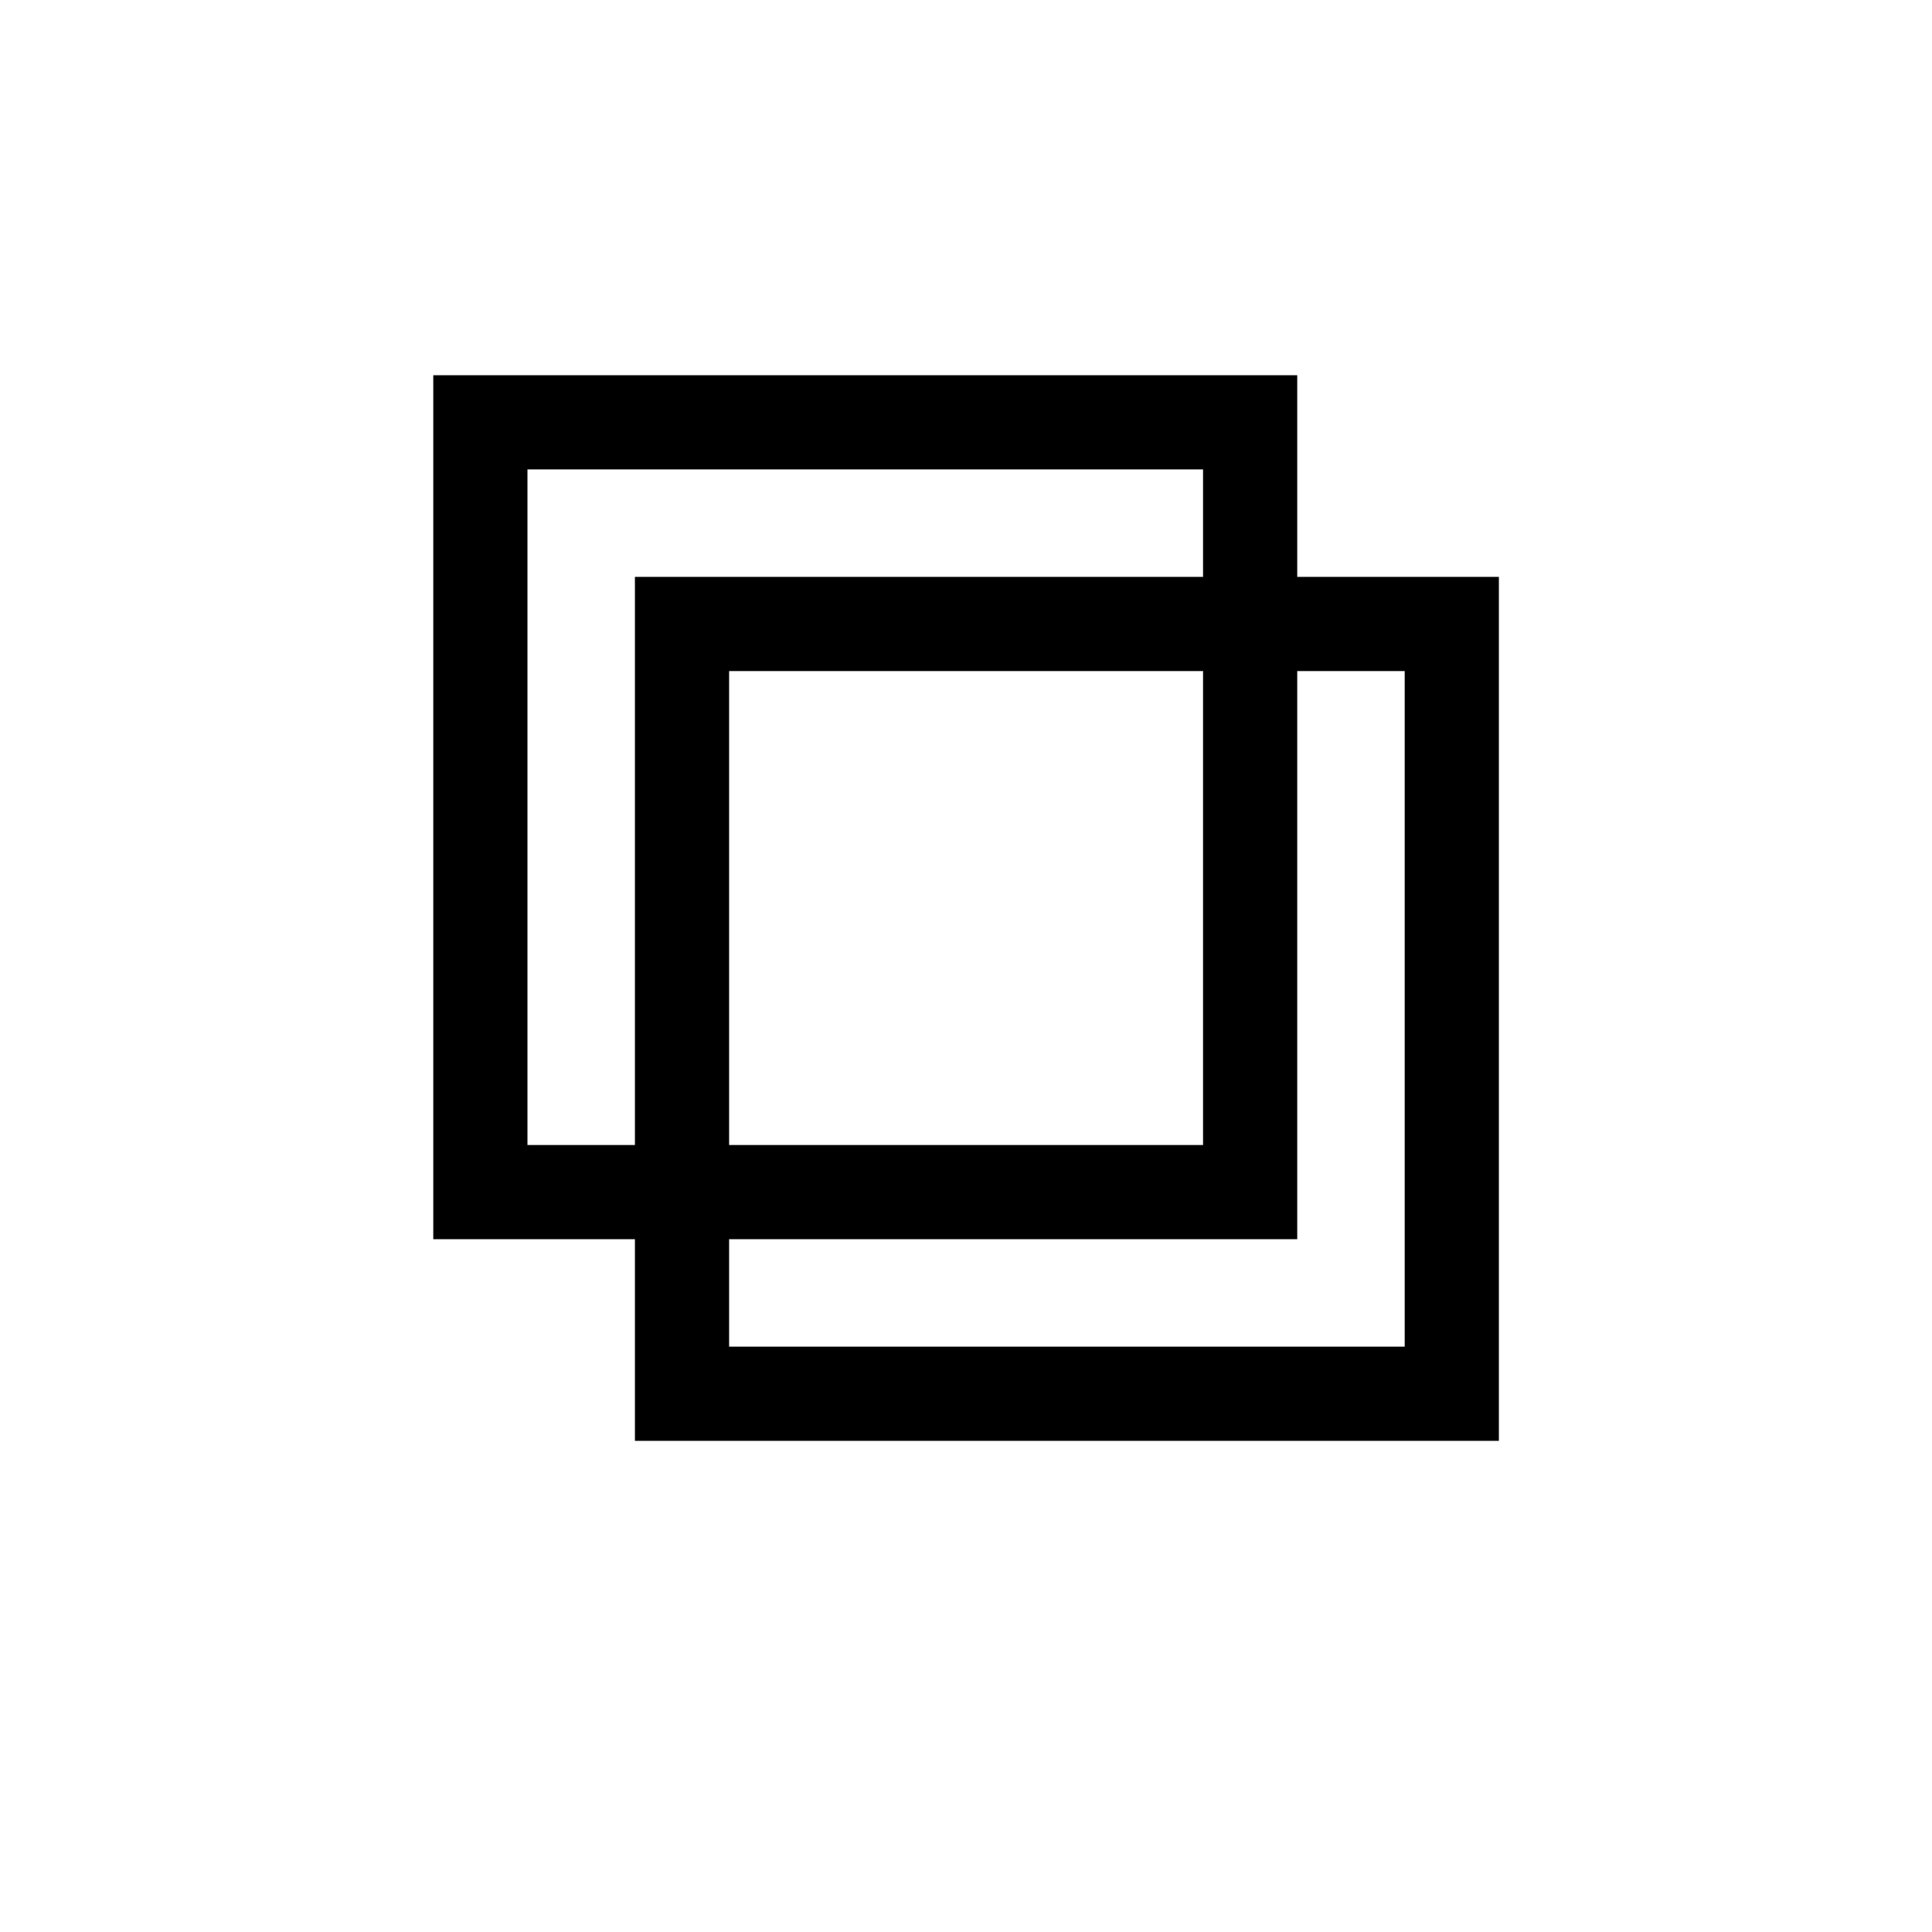
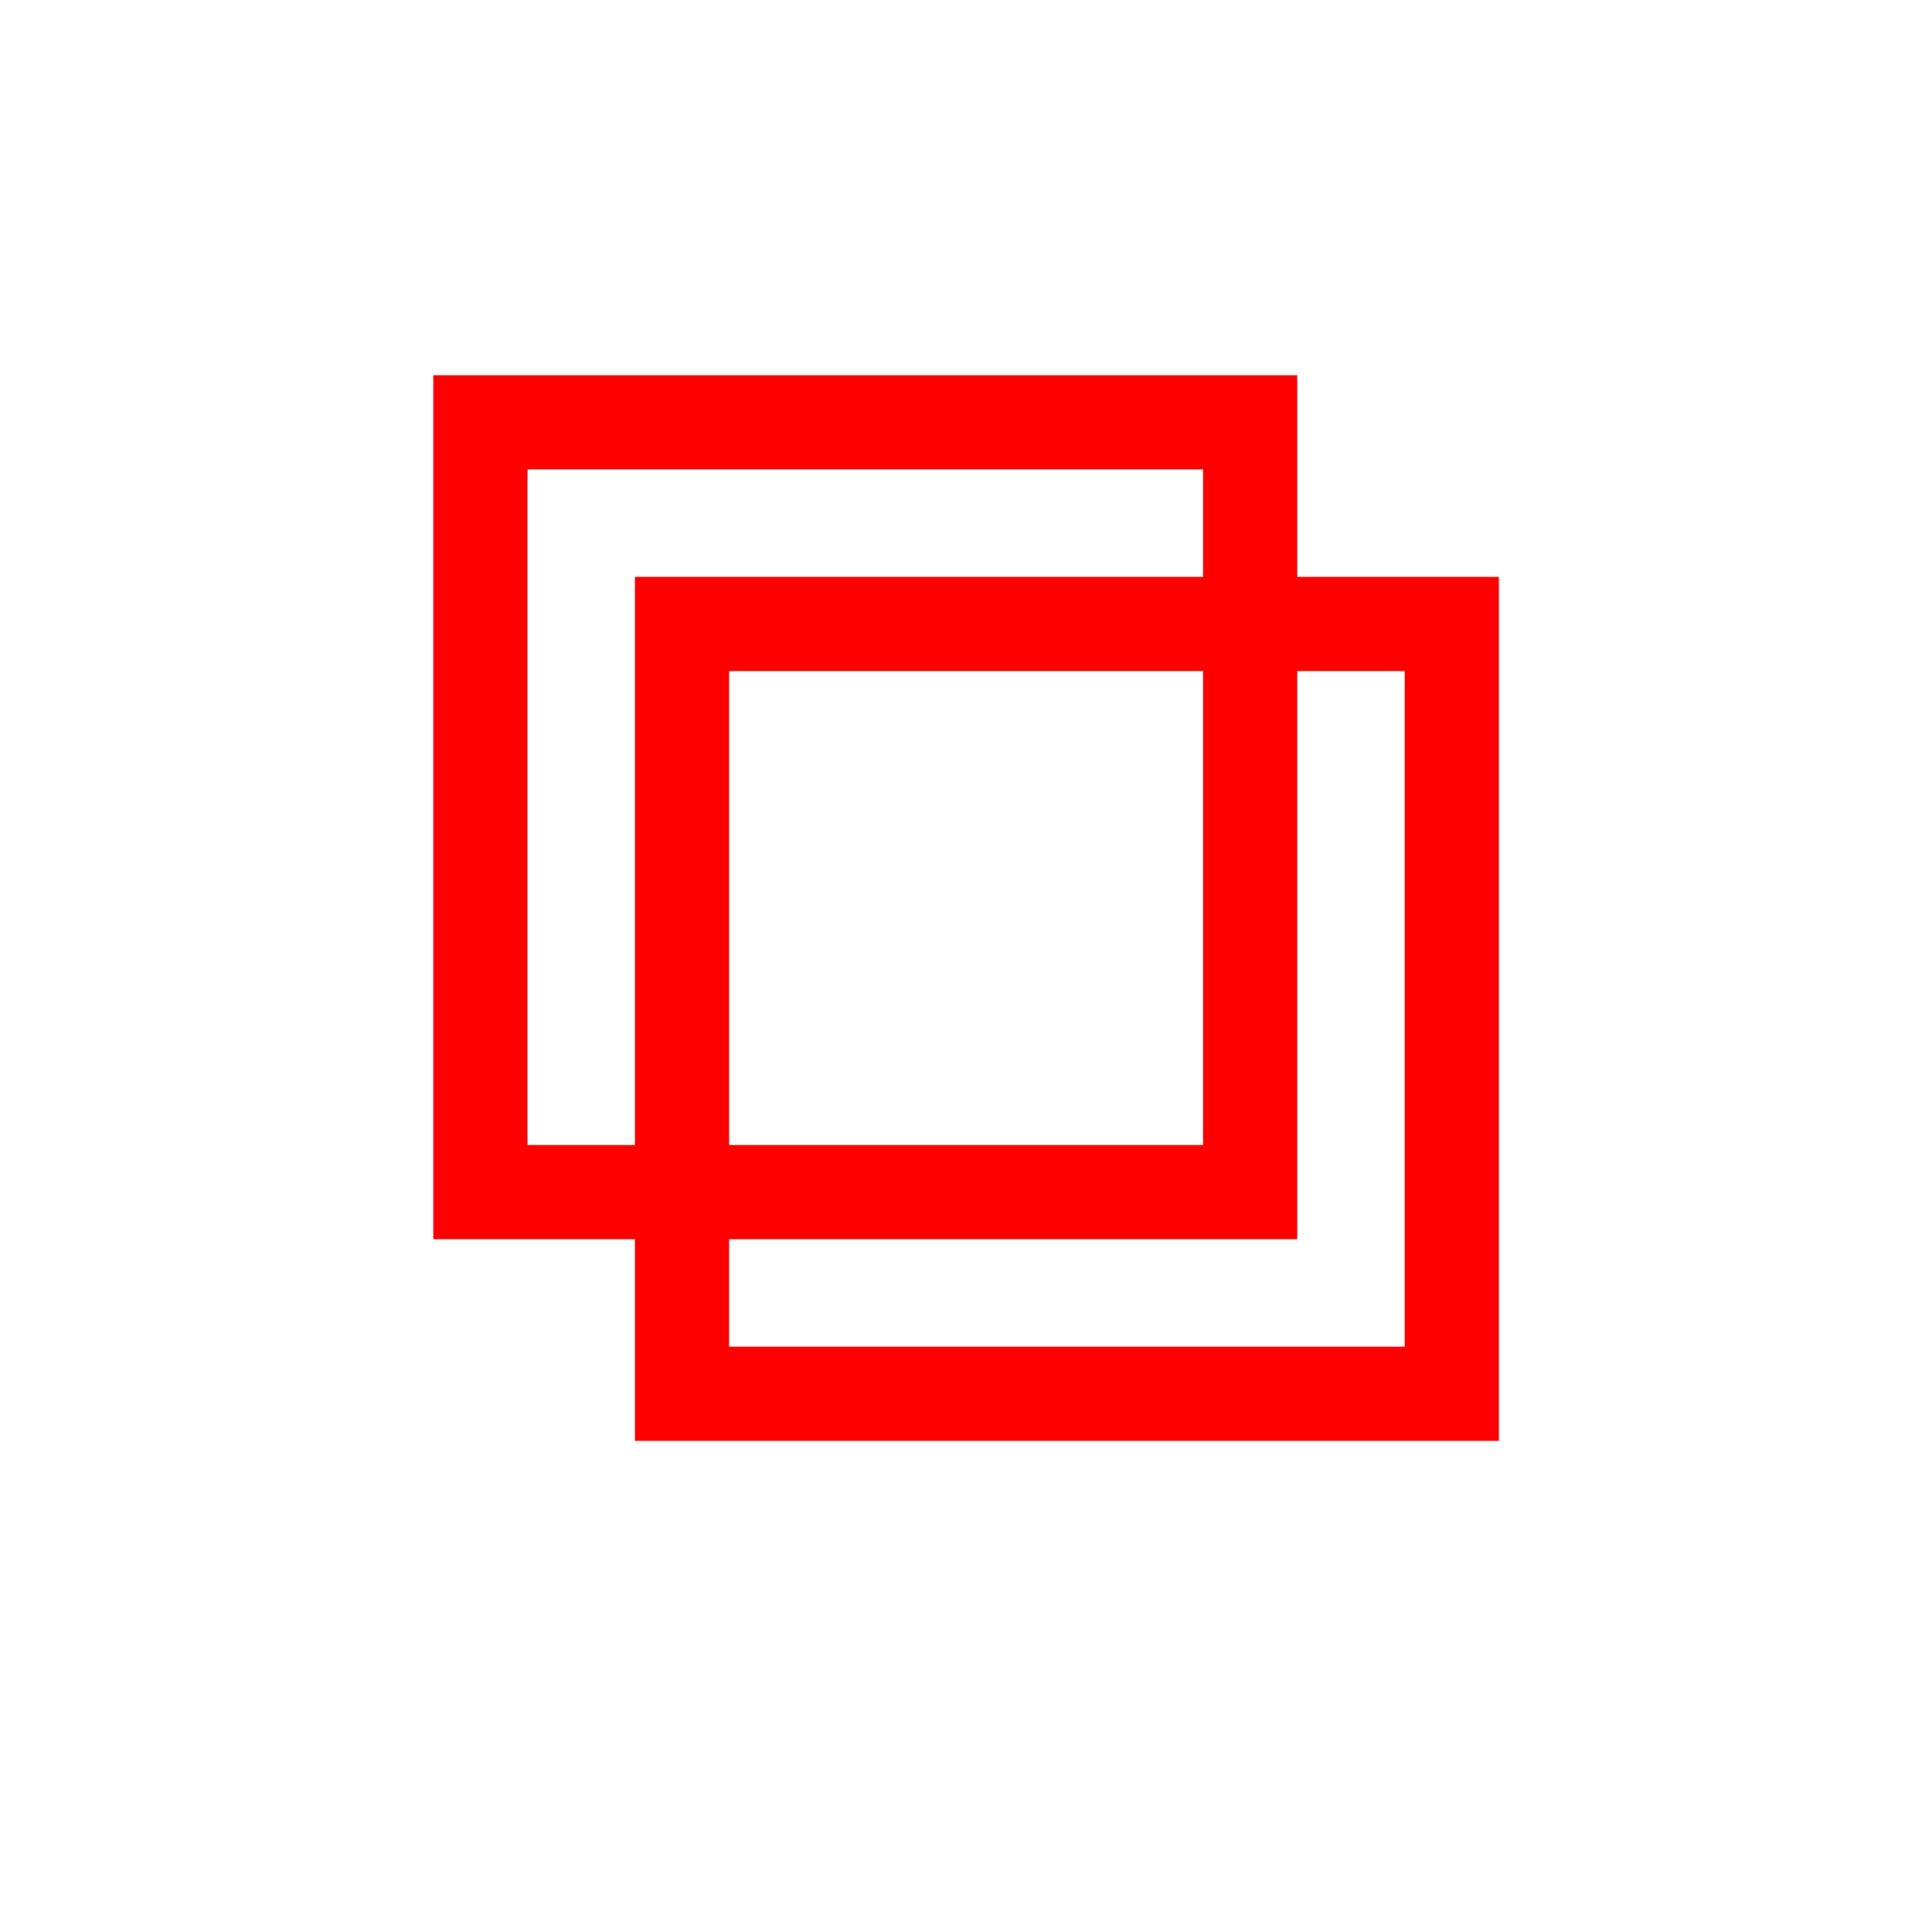
<svg xmlns="http://www.w3.org/2000/svg" viewBox="0 0 100 100">
  <style>
-     :root {
-       color-scheme: light dark;
-     }
- 
    .symbol {
-       fill: ActiveText;
+       fill: red;
      text-anchor: middle;
      dominant-baseline: middle;
      font-family: serif;
    }
- 
-     @media print {
-       .symbol {
-         fill: ActiveText;
-       }
-     }
  </style>
  <text x="50" y="50" font-size="87" class="symbol">⧉</text>
</svg>
